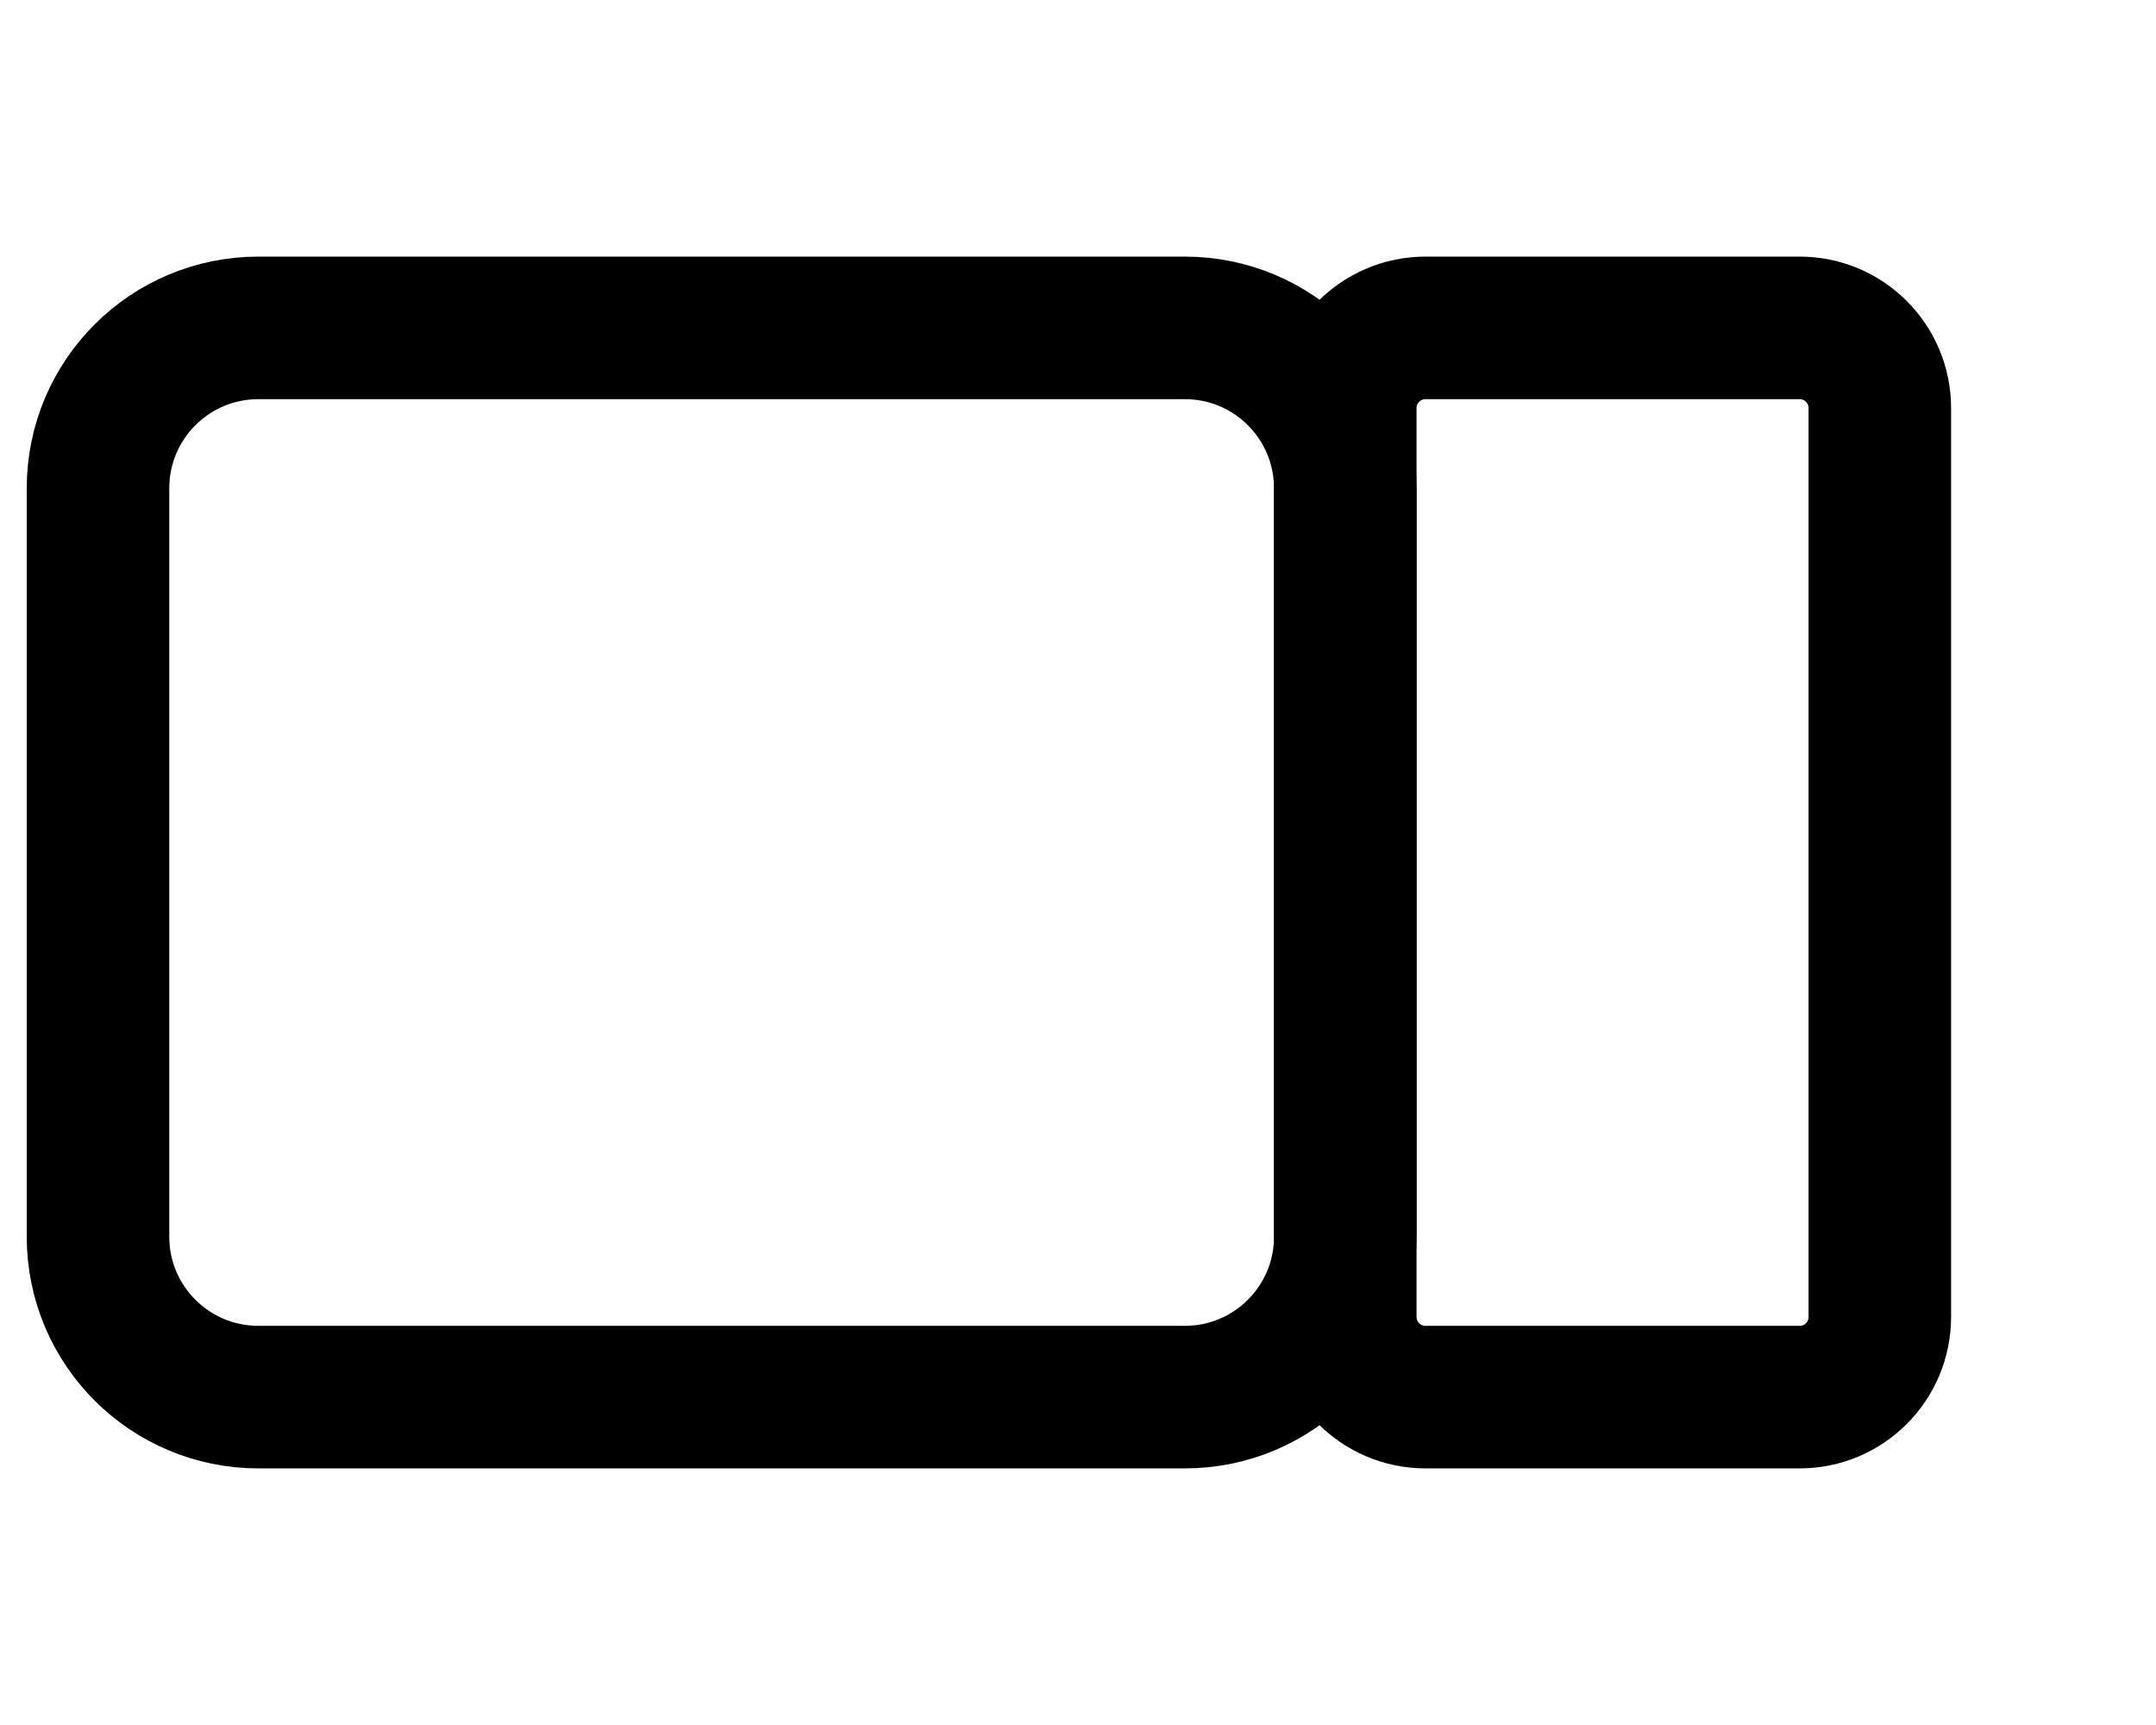
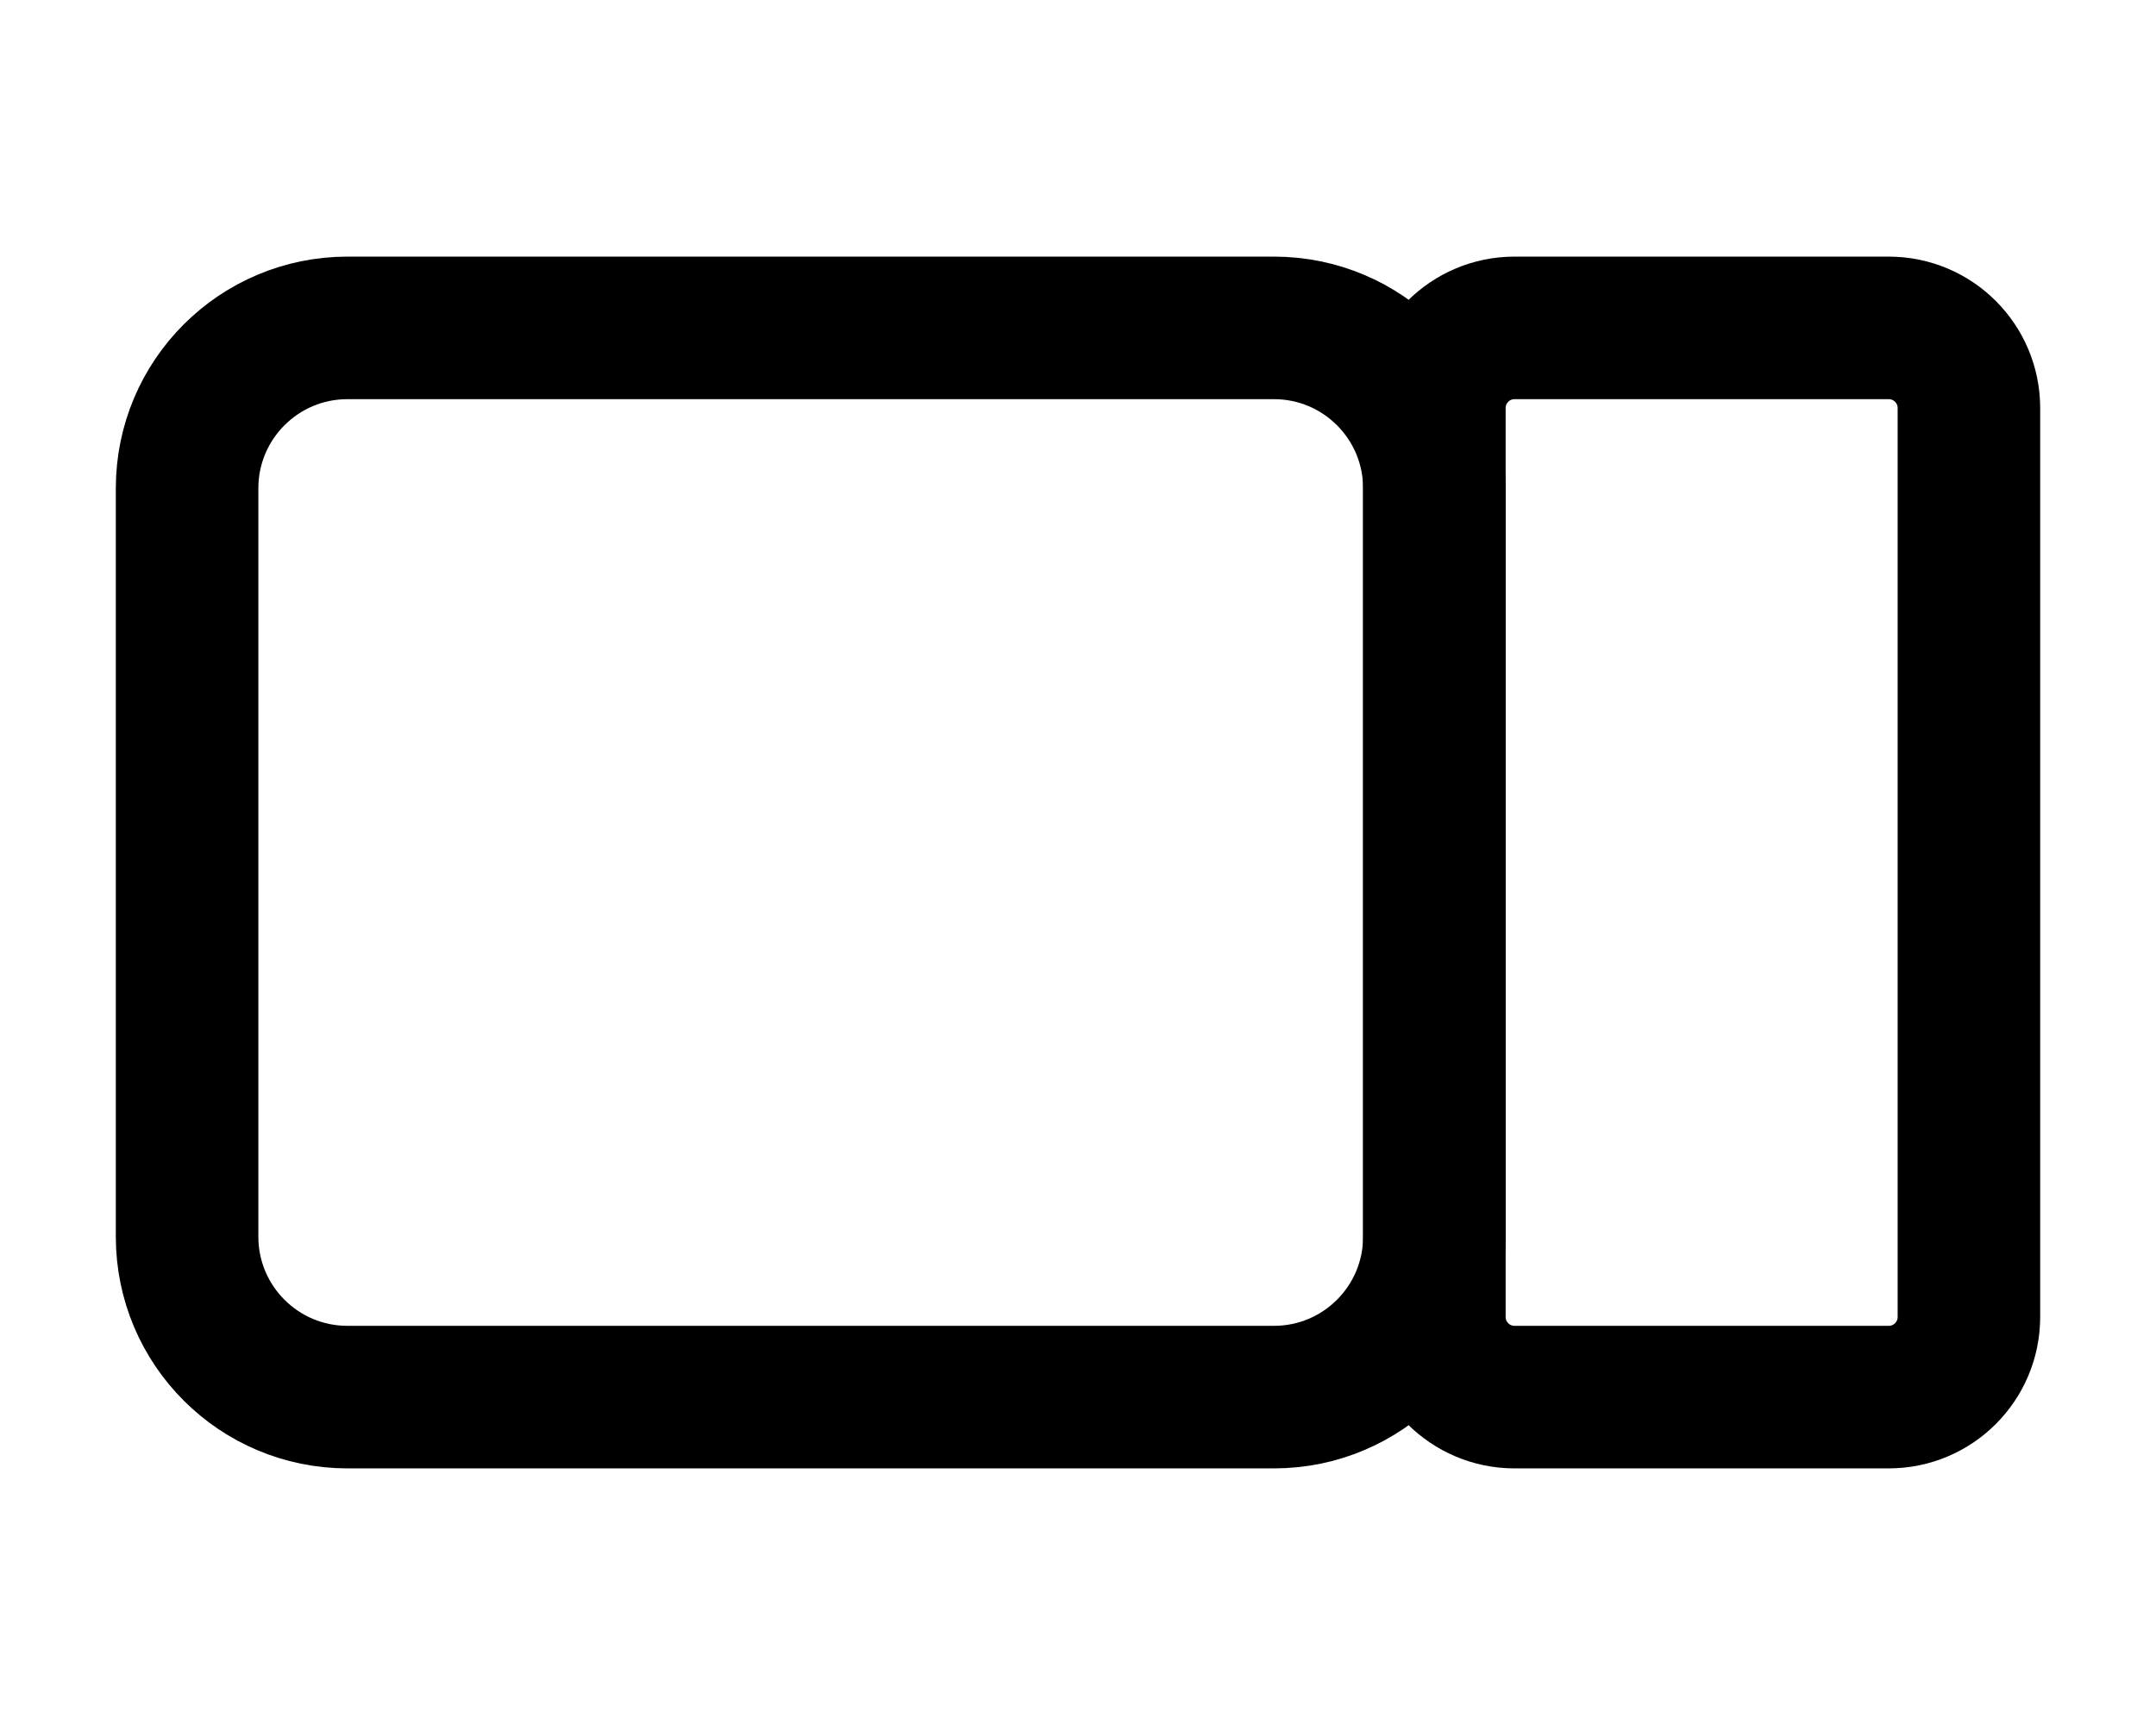
- <svg xmlns="http://www.w3.org/2000/svg" version="1.1" width="60" height="48" viewBox="-0.5 -0.5 121 61" content="&lt;mxfile host=&quot;app.diagrams.net&quot; modified=&quot;2022-06-14T12:14:08.752Z&quot; agent=&quot;5.0 (Macintosh; Intel Mac OS X 10_15_7) AppleWebKit/537.36 (KHTML, like Gecko) Chrome/102.0.5.61 Safari/537.36&quot; etag=&quot;_6B2B4T94J3_3oOpZBg9&quot; version=&quot;20.0.1&quot; type=&quot;device&quot;&gt;&lt;diagram id=&quot;f2kViVIesY70haBTCvVS&quot; name=&quot;Page-1&quot;&gt;zZM7b4MwEIB/jcdKgAtK1pBHh2ZCVdXRxVfsyGDkmAD99TXleCmK2kgduiDz3fl8/mwTGufNwbBSHDUHRQKPN4RuSRCsHyP37UDbgzBEkBnJe+RPIJGfgNBDWkkO50Wi1VpZWS5hqosCUrtgzBhdL9M+tFquWrIMrkCSMnVNXyW3oqer0Jv4E8hMDCv7HkZyNiQjOAvGdT1DdEdobLS2/ShvYlCdu8FLP29/Izo2ZqCwv5kQbRpeHrK39311Or1Uz0m42j5glQtTFW4Ym7XtYMDoquDQFfEJ3dRCWkhKlnbR2h25Y8LmCsNYDoyF5maf/rh7d2tA52BN61Jwwnj0eGP8wXU9+V8jEjP1ETKGJ56NlScpboBe7nAU/D9H1PvZEf0bR+53uqPfsdlDp7sv&lt;/diagram&gt;&lt;/mxfile&gt;">
-   <defs />
-   <g>
-     <rect x="5" y="0" width="70" height="60" rx="9" ry="9" fill="none" stroke="rgb(0, 0, 0)" stroke-width="8" pointer-events="all" />
-     <rect x="75" y="0" width="30" height="60" rx="4.5" ry="4.5" fill="none" stroke="rgb(0, 0, 0)" stroke-width="8" pointer-events="all" />
+ <svg xmlns="http://www.w3.org/2000/svg" version="1.1" width="60" height="48" viewBox="-0.5 -0.5 121 61" content="&lt;mxfile host=&quot;app.diagrams.net&quot; modified=&quot;2022-06-14T12:14:08.752Z&quot; agent=&quot;5.0 (Macintosh; Intel Mac OS X 10_15_7) AppleWebKit/537.36 (KHTML, like Gecko) Chrome/102.0.5.61 Safari/537.36&quot; etag=&quot;_6B2B4T94J3_3oOpZBg9&quot; version=&quot;20.0.1&quot; type=&quot;device&quot;&gt;&lt;diagram id=&quot;f2kViVIesY70haBTCvVS&quot; name=&quot;Page-1&quot;&gt;zZM7b4MwEIB/jcdKgAtK1pBHh2ZCVdXRxVfsyGDkmAD99TXleCmK2kgduiDz3fl8/mwTGufNwbBSHDUHRQKPN4RuSRCsHyP37UDbgzBEkBnJe+RPIJGfgNBDWkkO50Wi1VpZWS5hqosCUrtgzBhdL9M+tFquWrIMrkCSMnVNXyW3oqer0Jv4E8hMDCv7HkZyNiQjOAvGdT1DdEdobLS2/ShvYlCdu8FLP29/Izo2ZqCwv5kQbRpeHrK39311Or1Uz0m42j5glQtTFW4Ym7XtYMDoquDQFfEJ3dRCWkhKlnbR2h25Y8LmCsNYDoyF5maf/rh7d2tA52BN61Jwwnj0eGP8wXU9+V8jEjP1ETKGJ56NlScpboBe7nAU/D9H1PvZEf0bR+53uqPfsdlDp7sv&lt;/diagram&gt;&lt;/mxfile&gt;" id="svg2">
+   <defs id="defs1" />
+   <g id="g2" transform="translate(5)">
+     <rect x="5" y="0" width="70" height="60" rx="9" ry="9" fill="none" stroke="#000000" stroke-width="8" pointer-events="all" id="rect1" />
+     <rect x="75" y="0" width="30" height="60" rx="4.5" ry="4.5" fill="none" stroke="#000000" stroke-width="8" pointer-events="all" id="rect2" />
  </g>
</svg>
